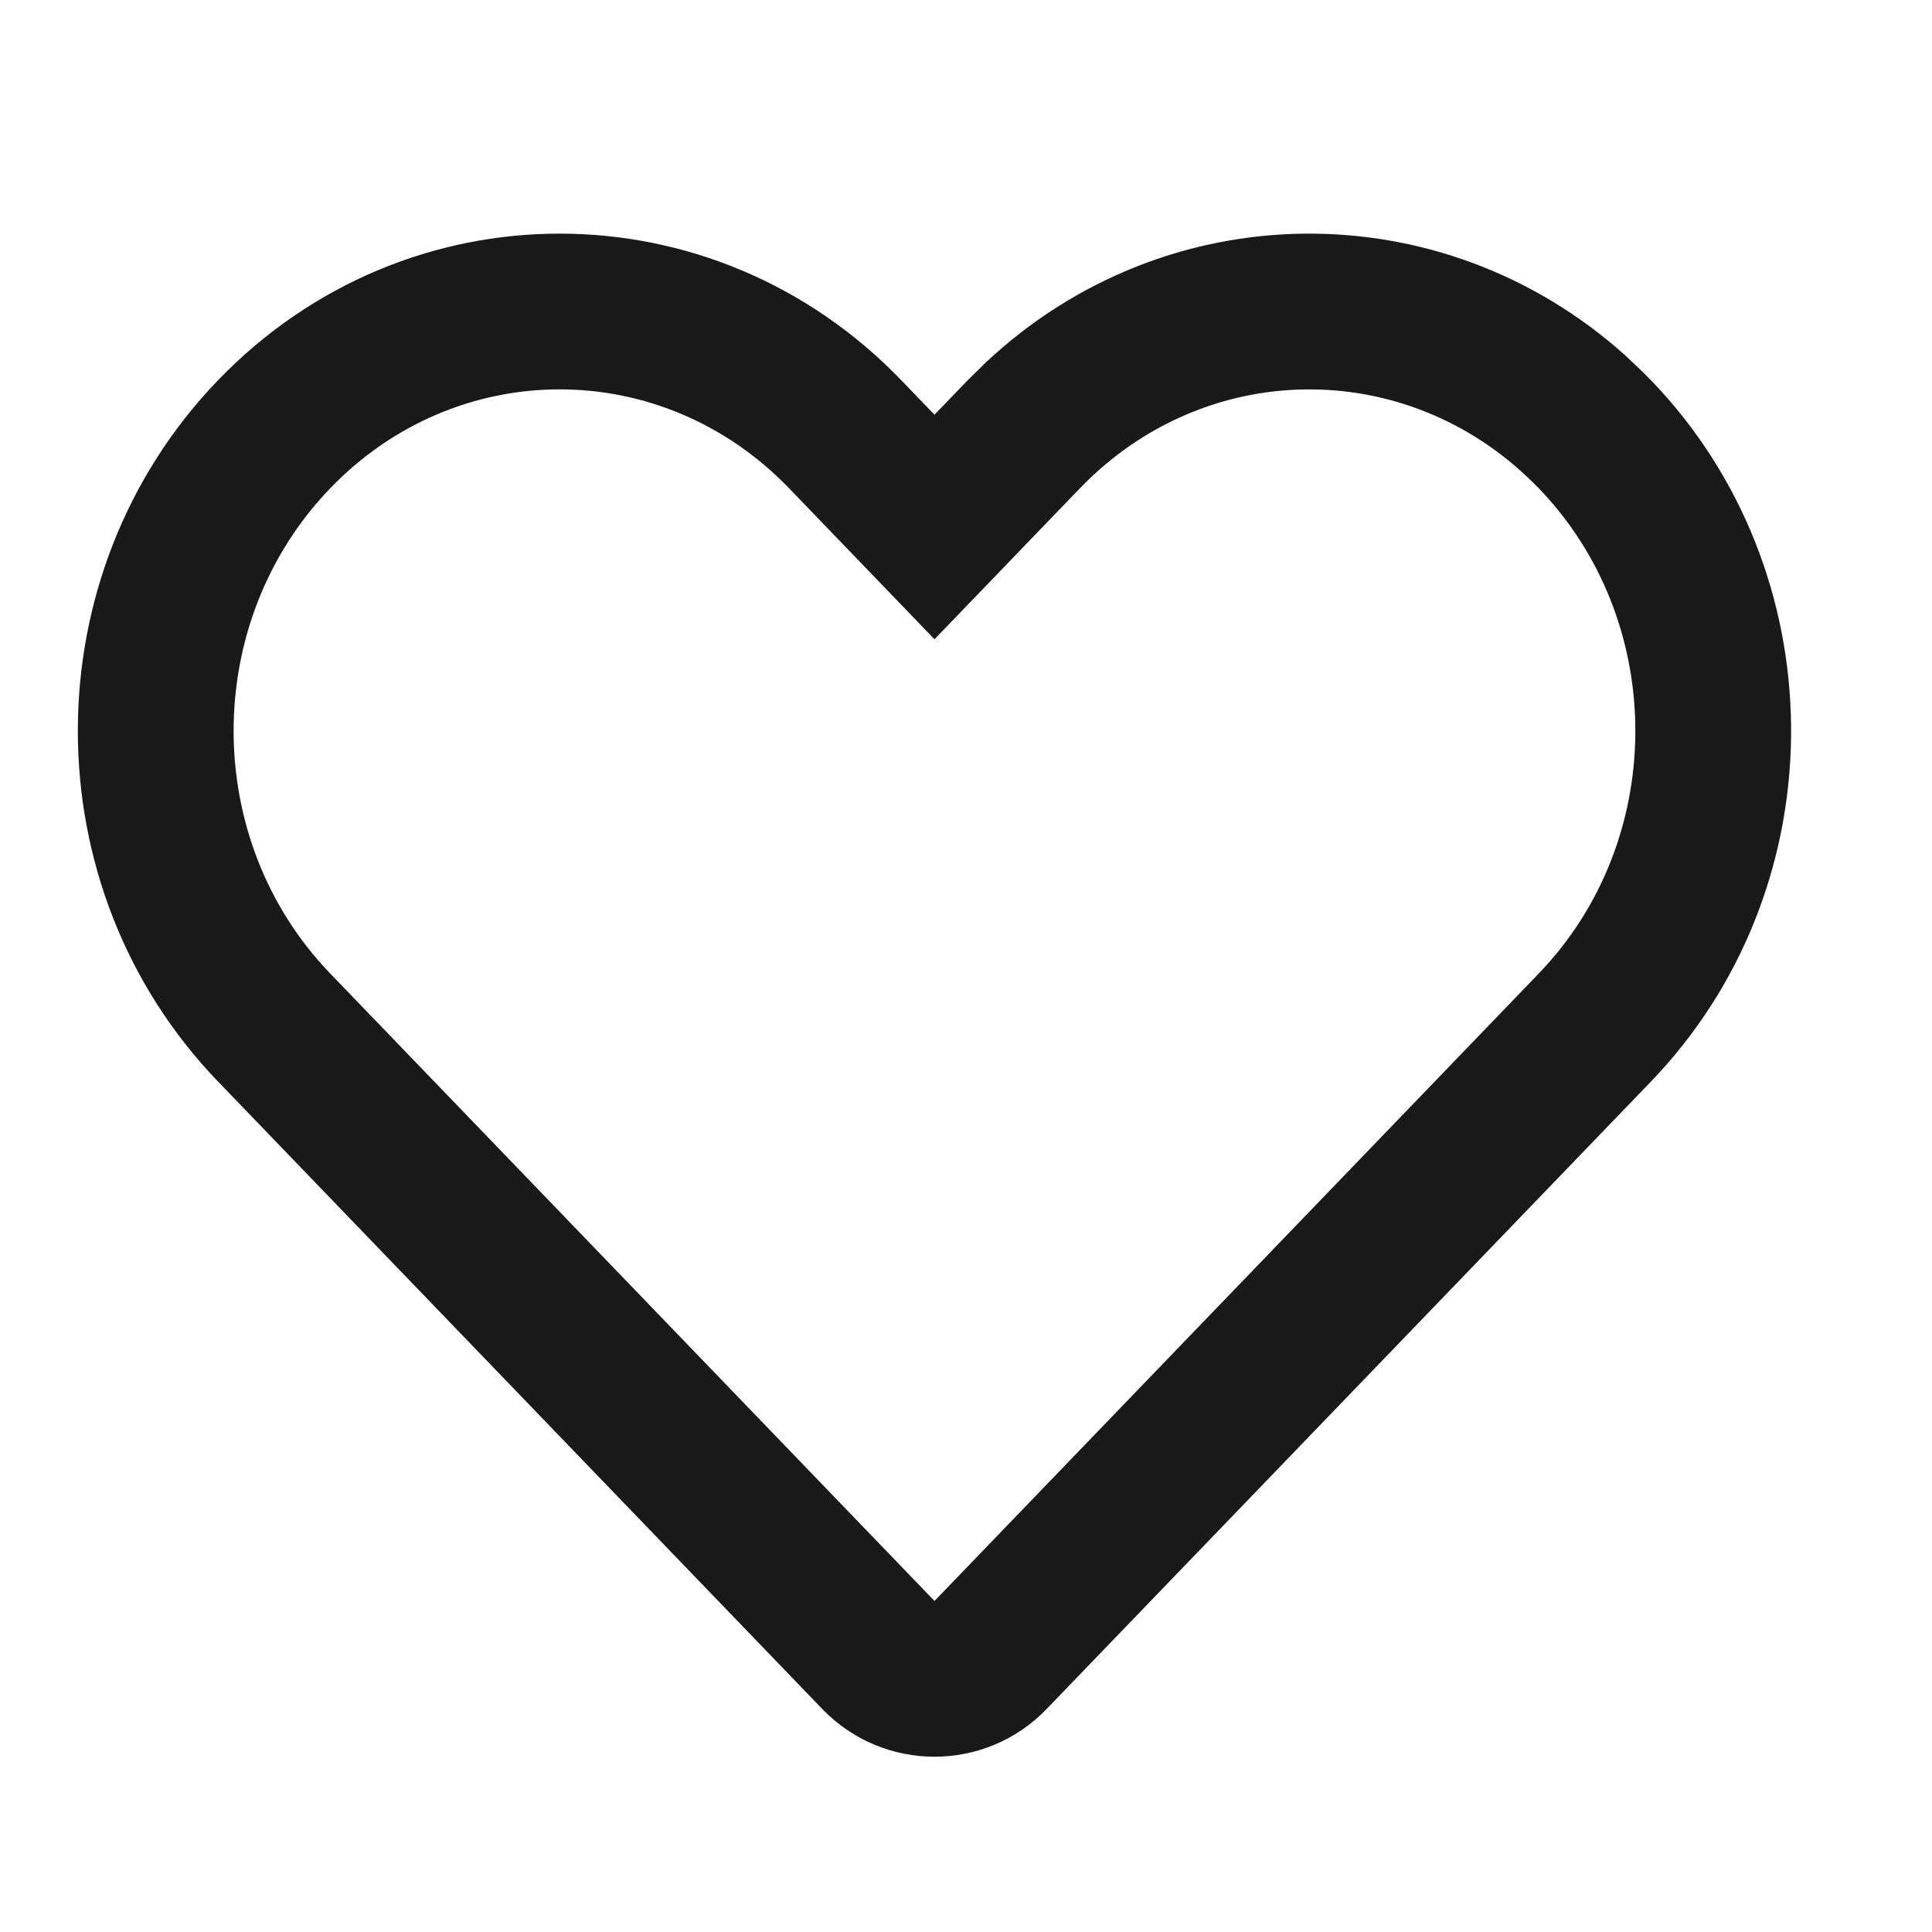
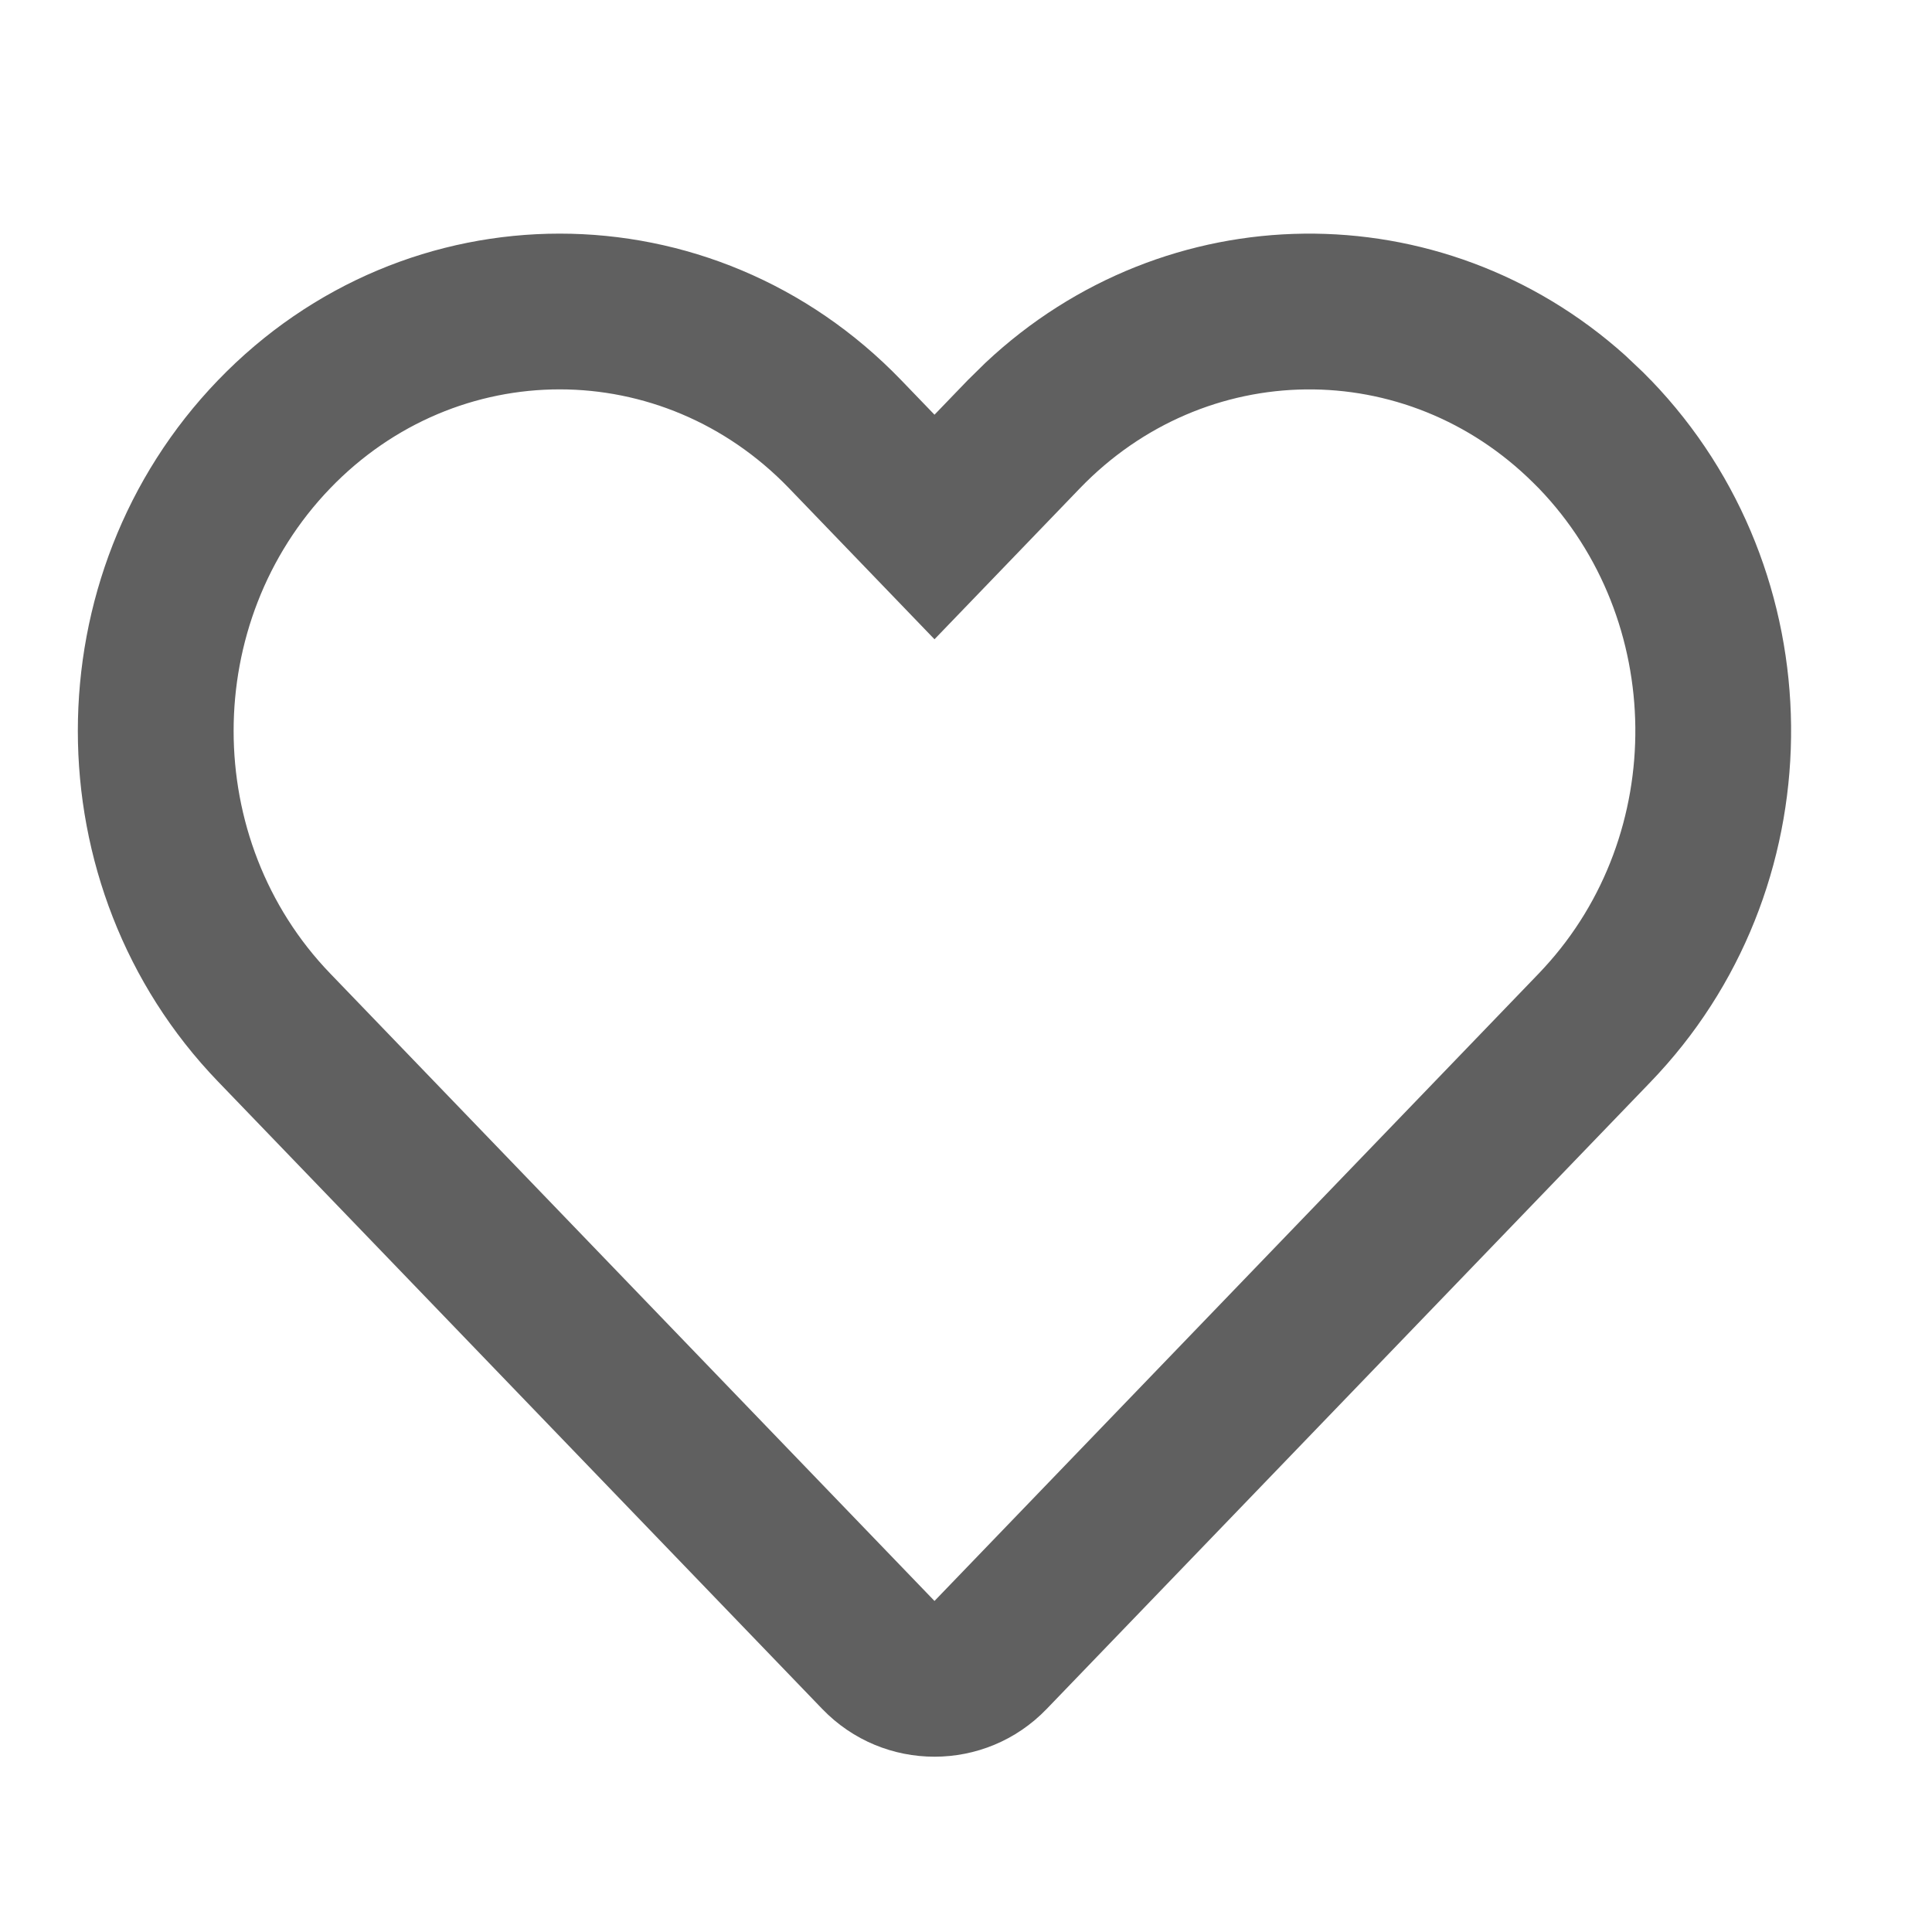
<svg xmlns="http://www.w3.org/2000/svg" width="26" height="26" viewBox="0 0 26 26" fill="none">
-   <path d="M13.261 4.883C15.691 2.599 19.399 2.565 21.87 4.781L22.113 5.011L22.121 5.019L22.21 5.11L22.219 5.118C24.698 7.692 24.731 11.827 22.322 14.444L22.314 14.453L22.227 14.545L22.219 14.554L14.085 22.999C13.261 23.855 11.891 23.855 11.066 22.999L2.933 14.554C0.419 11.944 0.419 7.728 2.933 5.118C5.468 2.486 9.595 2.486 12.13 5.118L12.576 5.581L13.022 5.118L13.261 4.883ZM20.636 6.499C18.922 4.797 16.219 4.821 14.532 6.572L12.576 8.603L10.62 6.572C8.91 4.796 6.153 4.796 4.443 6.572C2.711 8.371 2.711 11.302 4.443 13.1L12.576 21.545L20.709 13.1L20.78 13.024C22.441 11.22 22.416 8.345 20.709 6.572L20.636 6.499Z" fill="#191919" />
+   <path d="M13.261 4.883C15.691 2.599 19.399 2.565 21.87 4.781L22.113 5.011L22.121 5.019L22.21 5.11L22.219 5.118C24.698 7.692 24.731 11.827 22.322 14.444L22.314 14.453L22.227 14.545L22.219 14.554L14.085 22.999C13.261 23.855 11.891 23.855 11.066 22.999L2.933 14.554C0.419 11.944 0.419 7.728 2.933 5.118C5.468 2.486 9.595 2.486 12.13 5.118L12.576 5.581L13.022 5.118L13.261 4.883ZM20.636 6.499C18.922 4.797 16.219 4.821 14.532 6.572L12.576 8.603L10.62 6.572C8.91 4.796 6.153 4.796 4.443 6.572C2.711 8.371 2.711 11.302 4.443 13.1L12.576 21.545L20.709 13.1L20.78 13.024C22.441 11.22 22.416 8.345 20.709 6.572L20.636 6.499Z" fill="#606060" />
</svg>
